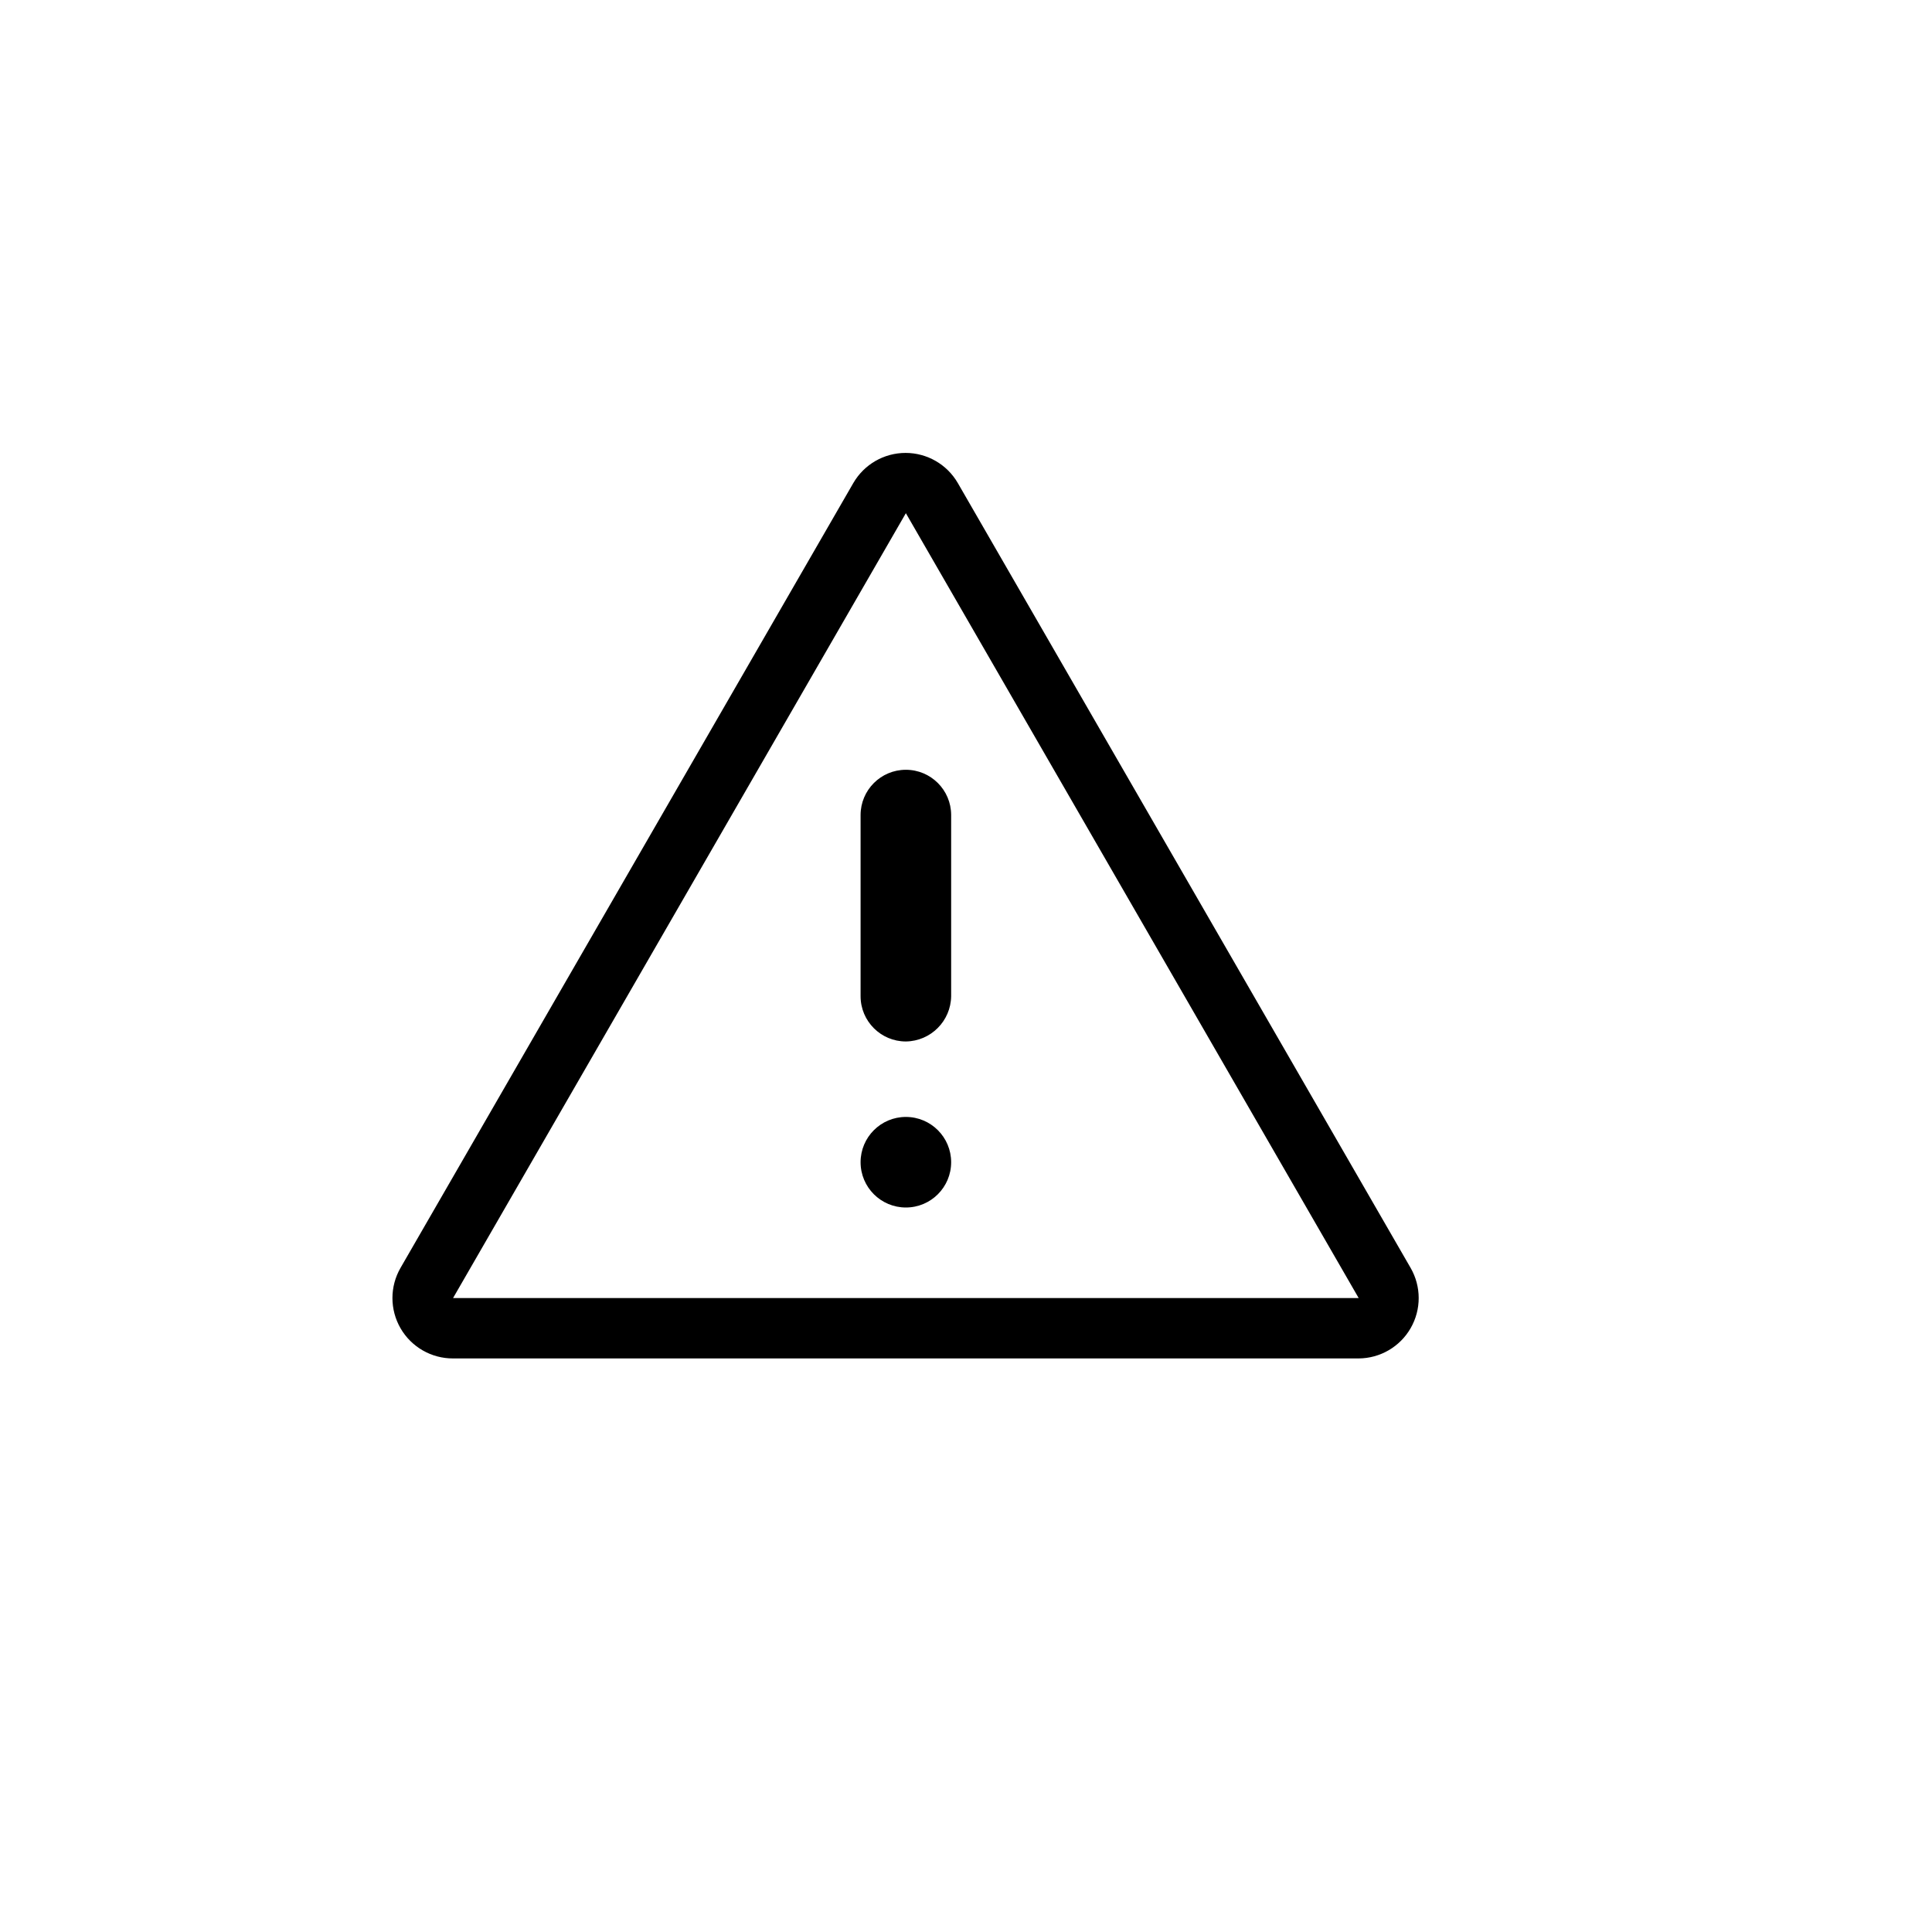
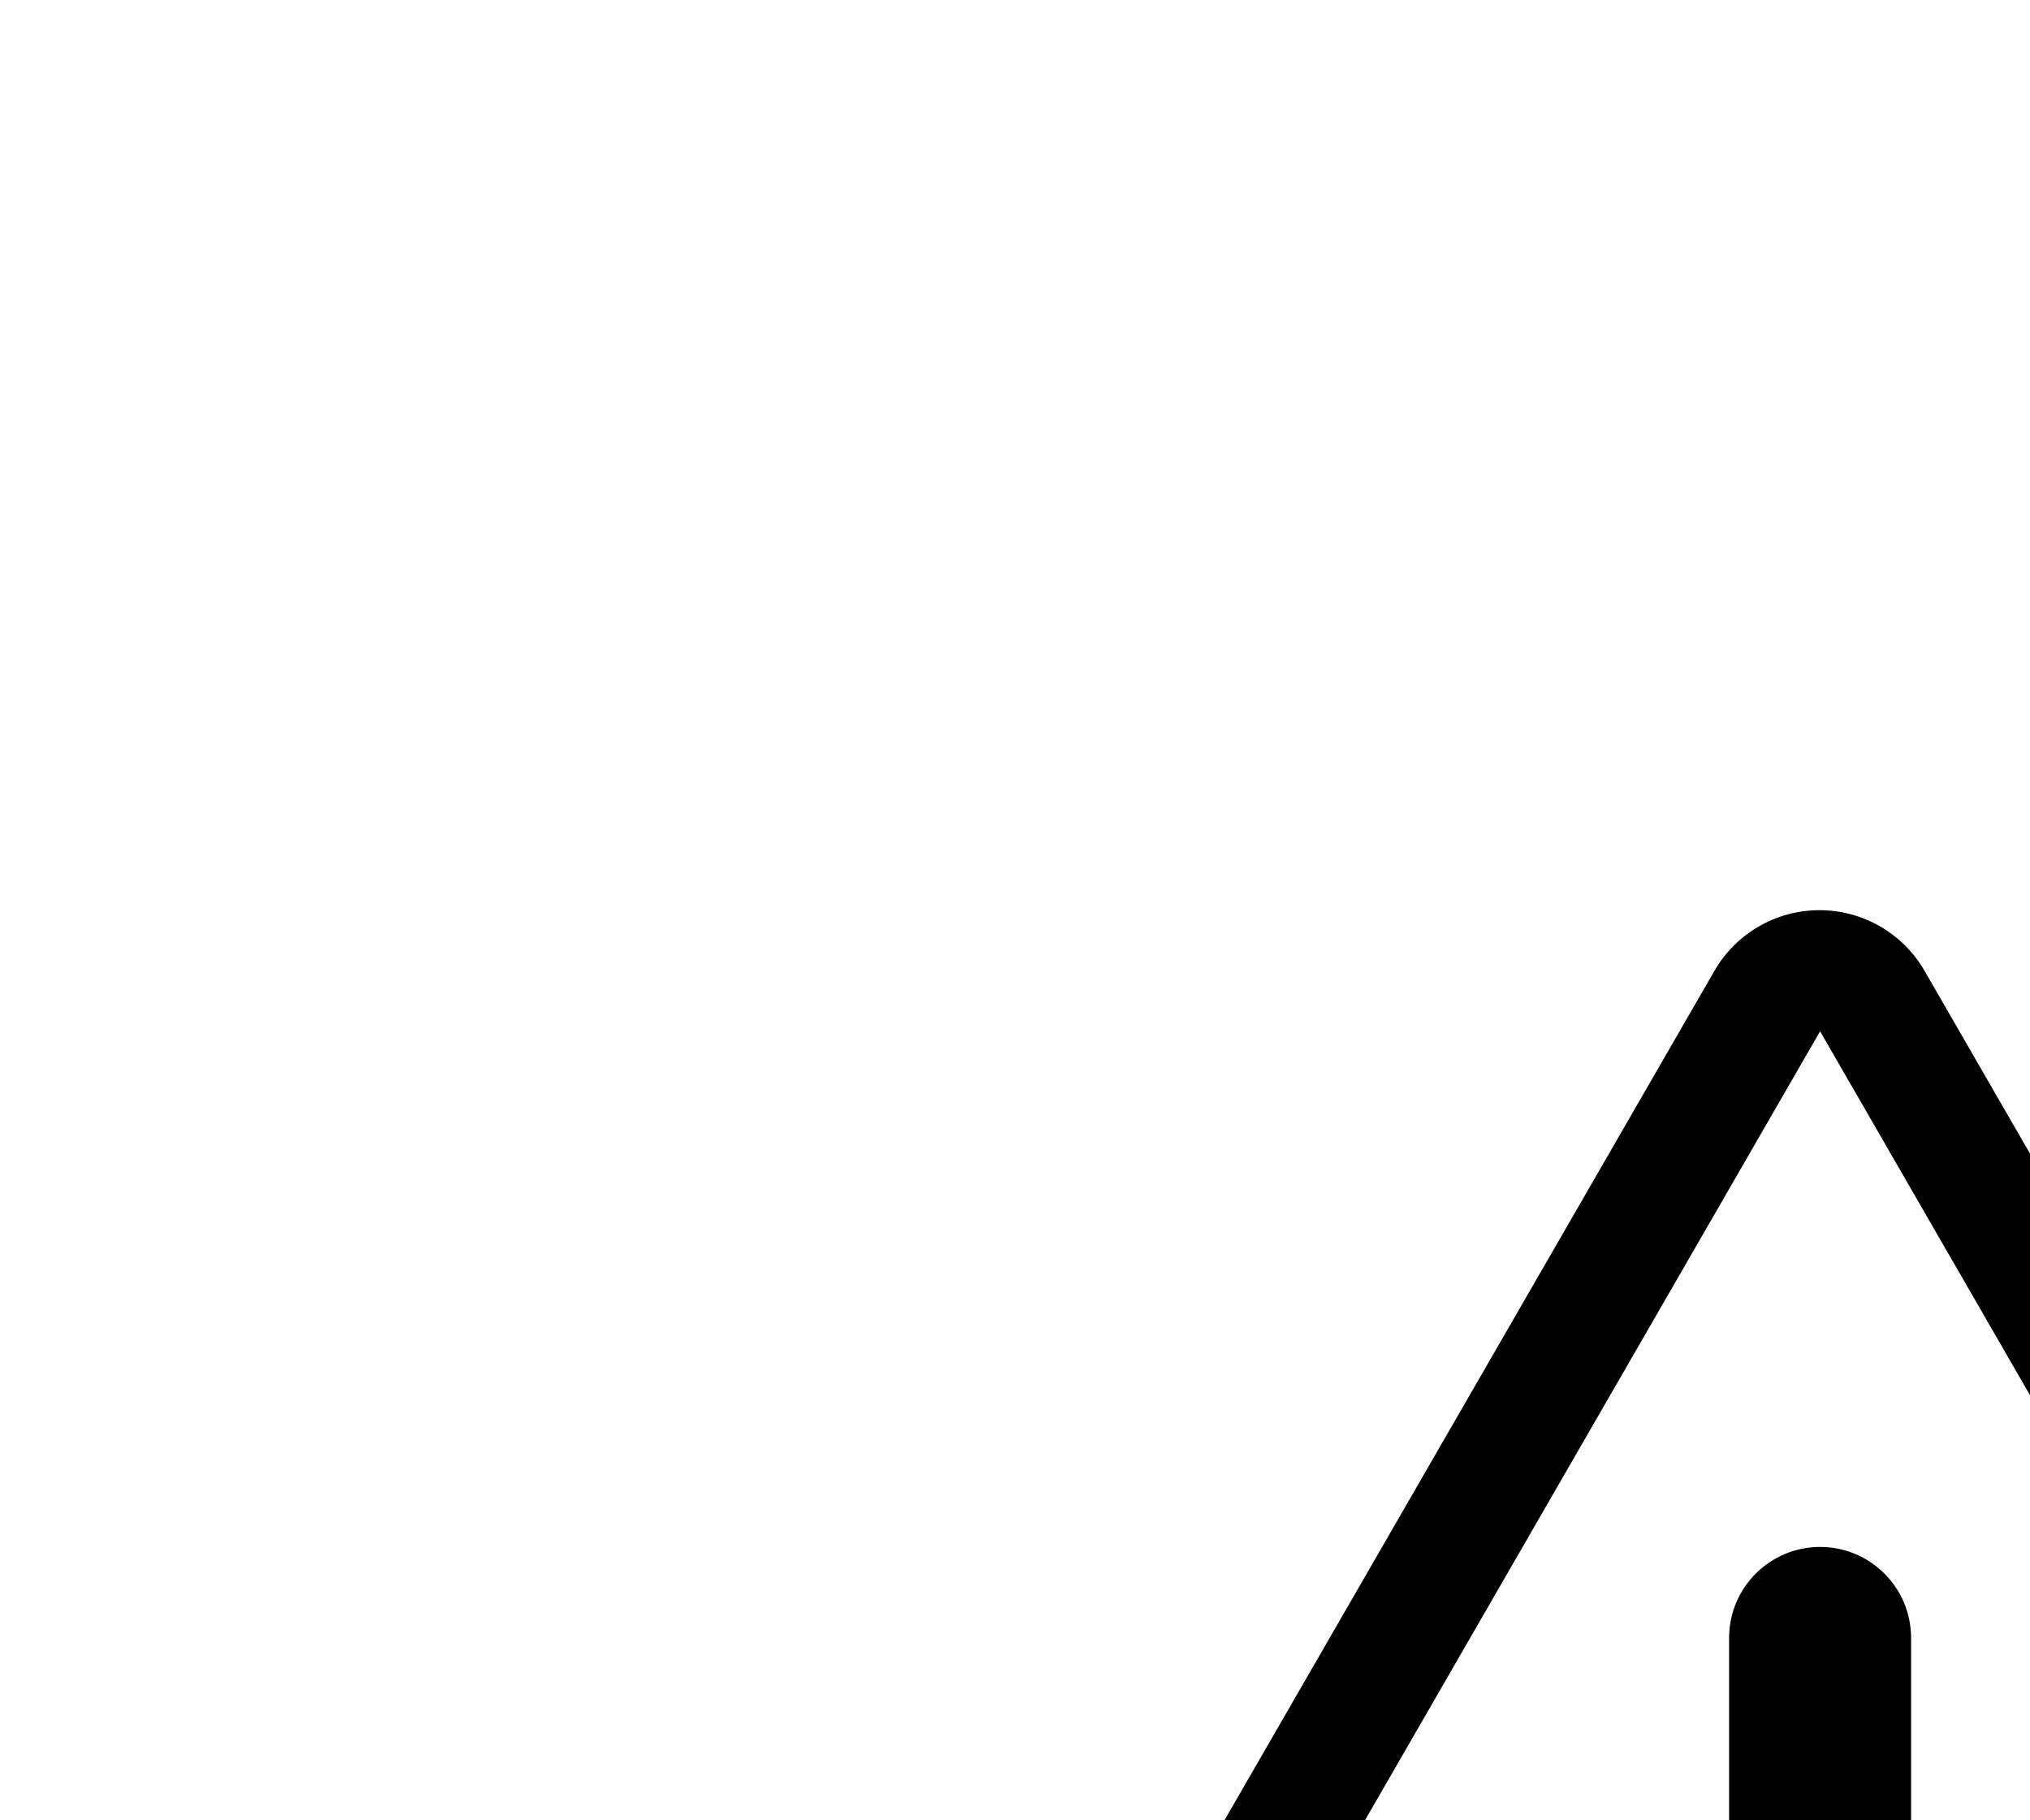
- <svg xmlns="http://www.w3.org/2000/svg" width="32" height="32" class="hidden" preserveAspectRatio="xMidYMin" ViewBox="0 0 32 32" id="alert">
+ <svg xmlns="http://www.w3.org/2000/svg" width="100%" height="100%" class="hidden" preserveAspectRatio="xMidYMin" ViewBox="0 0 32 32" id="alert">
  <g>
    <circle cx="15.004" cy="19.25" r=".75" />
    <path d="M14.134 8a1 1 0 0 1 1.73 0l7.5 13a1 1 0 0 1-.86 1.5h-15a1 1 0 0 1-.87-1.5zm8.37 13.5-7.5-13-7.5 13z" />
    <path d="M15.004 17.25a.75.75 0 0 1-.75-.75v-3a.75.75 0 0 1 1.5 0v3a.76.76 0 0 1-.75.75z" />
  </g>
</svg>
